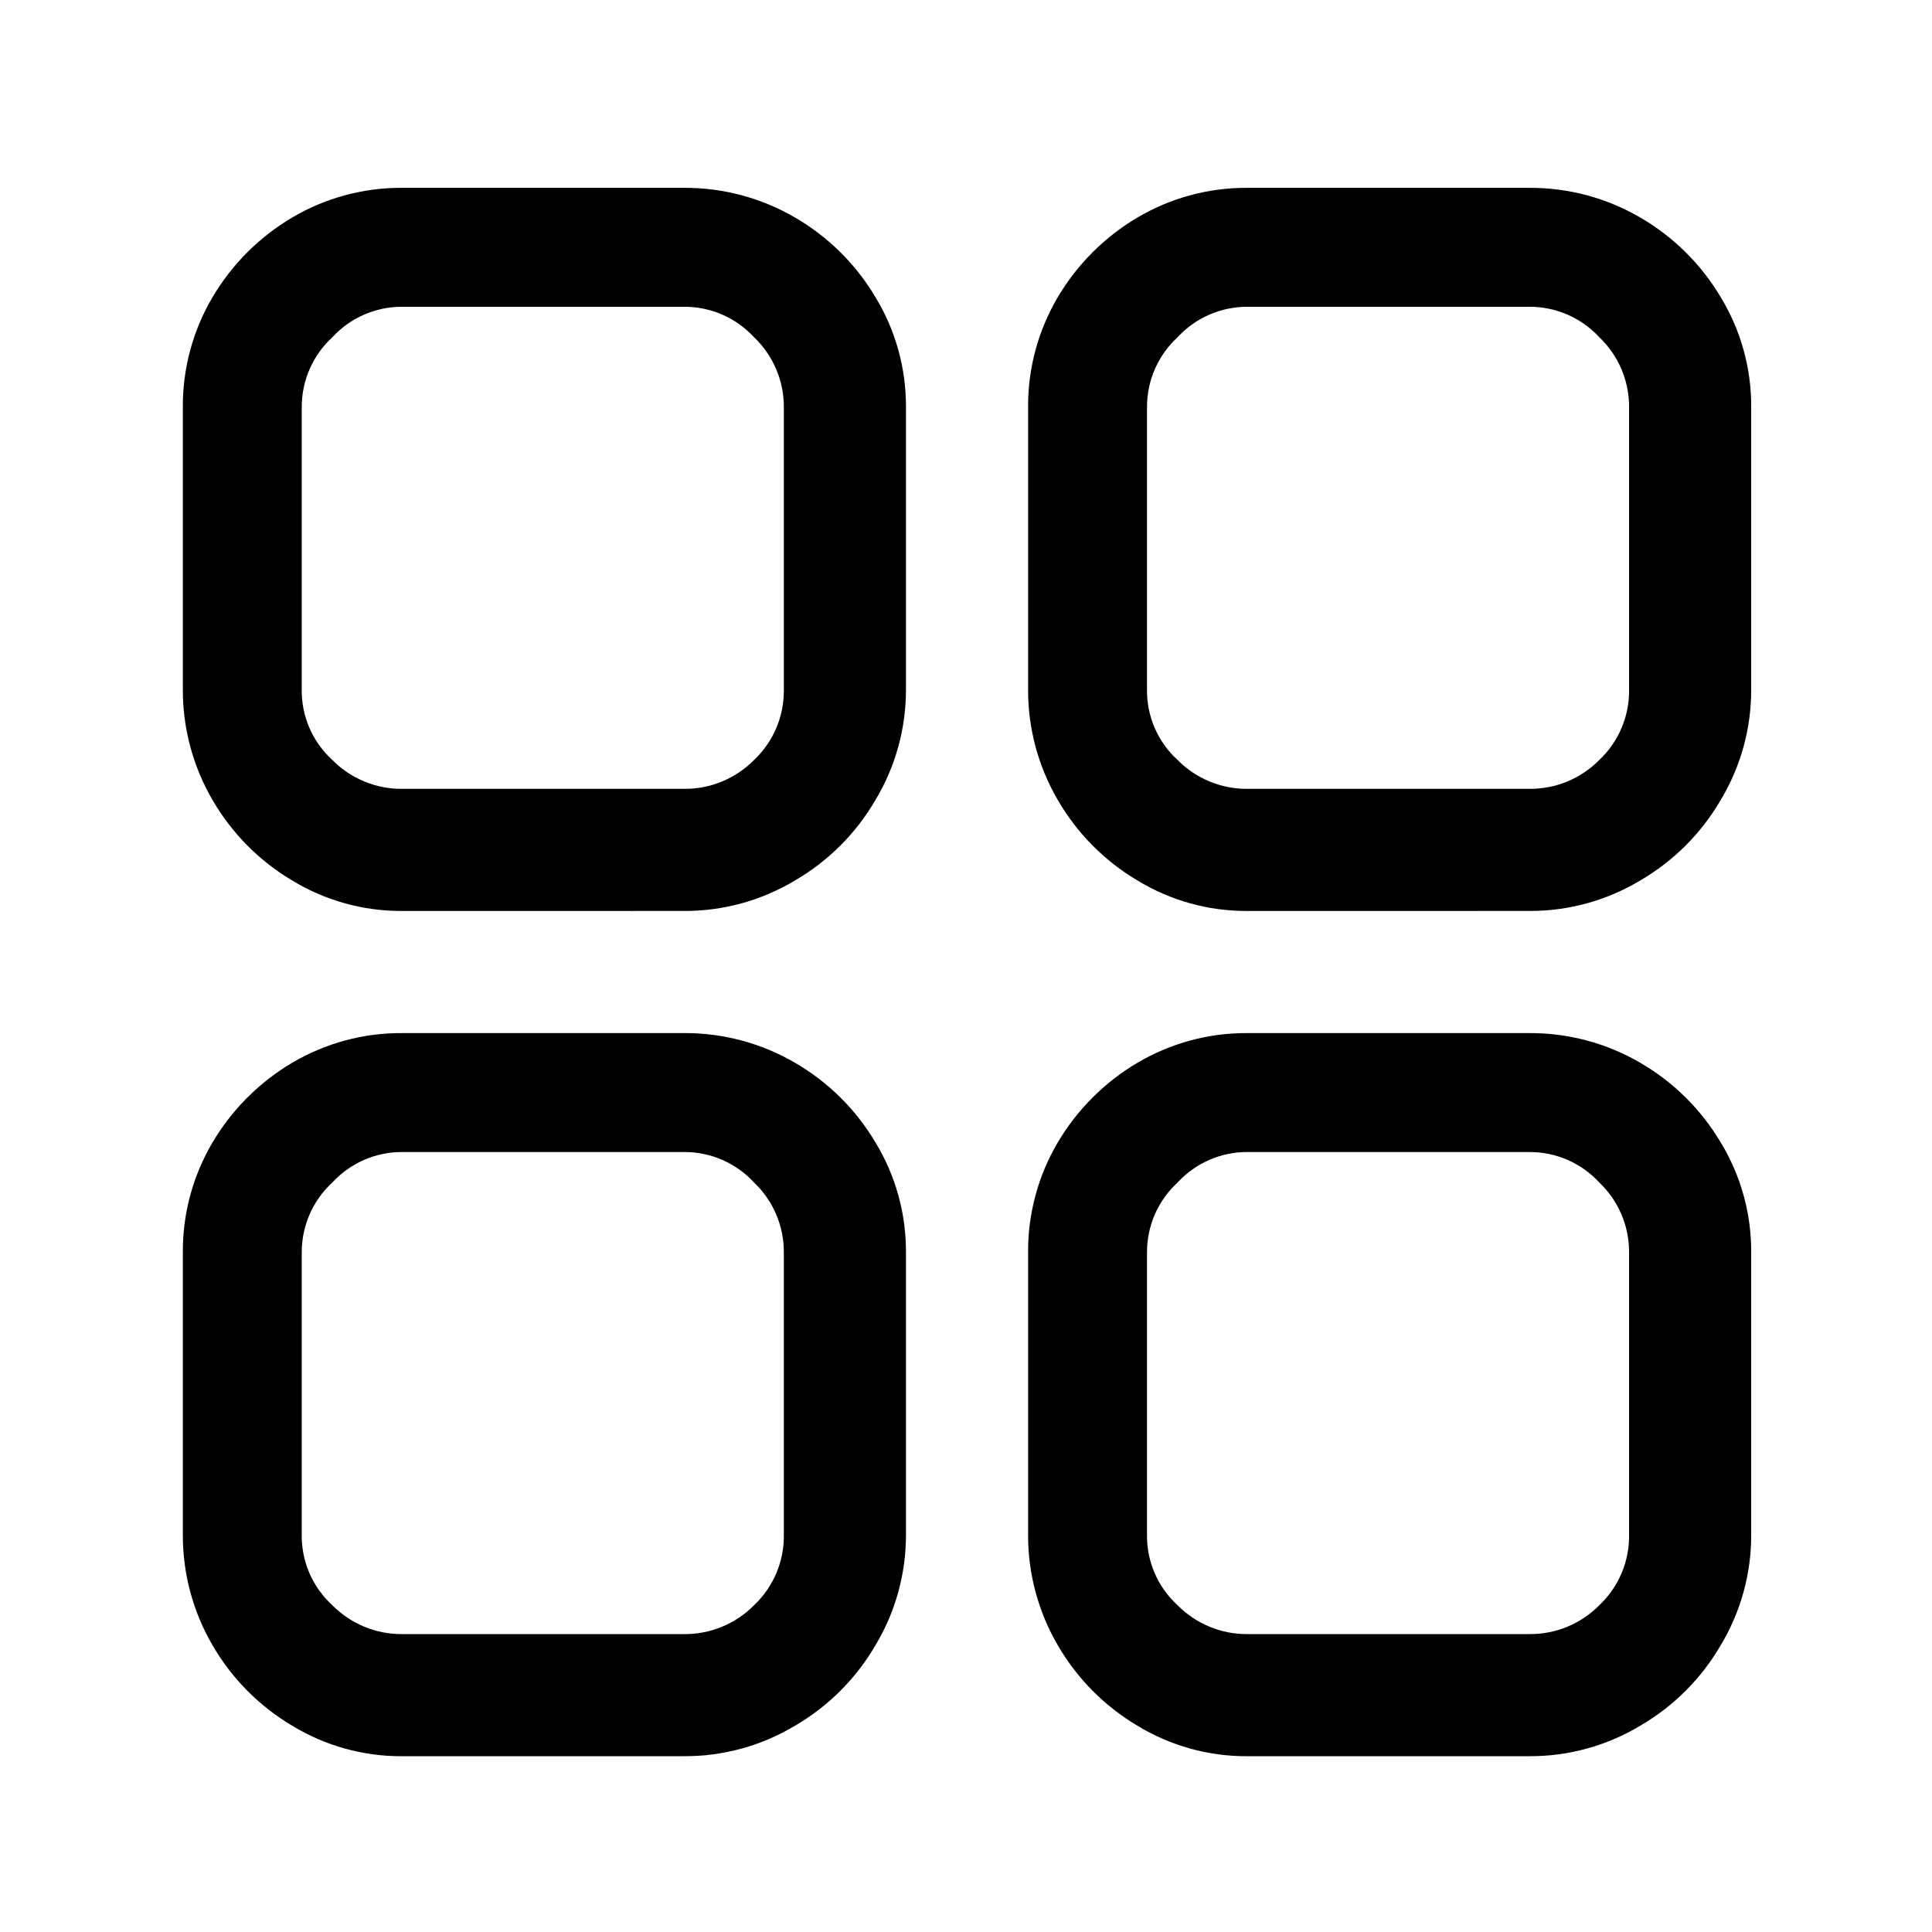
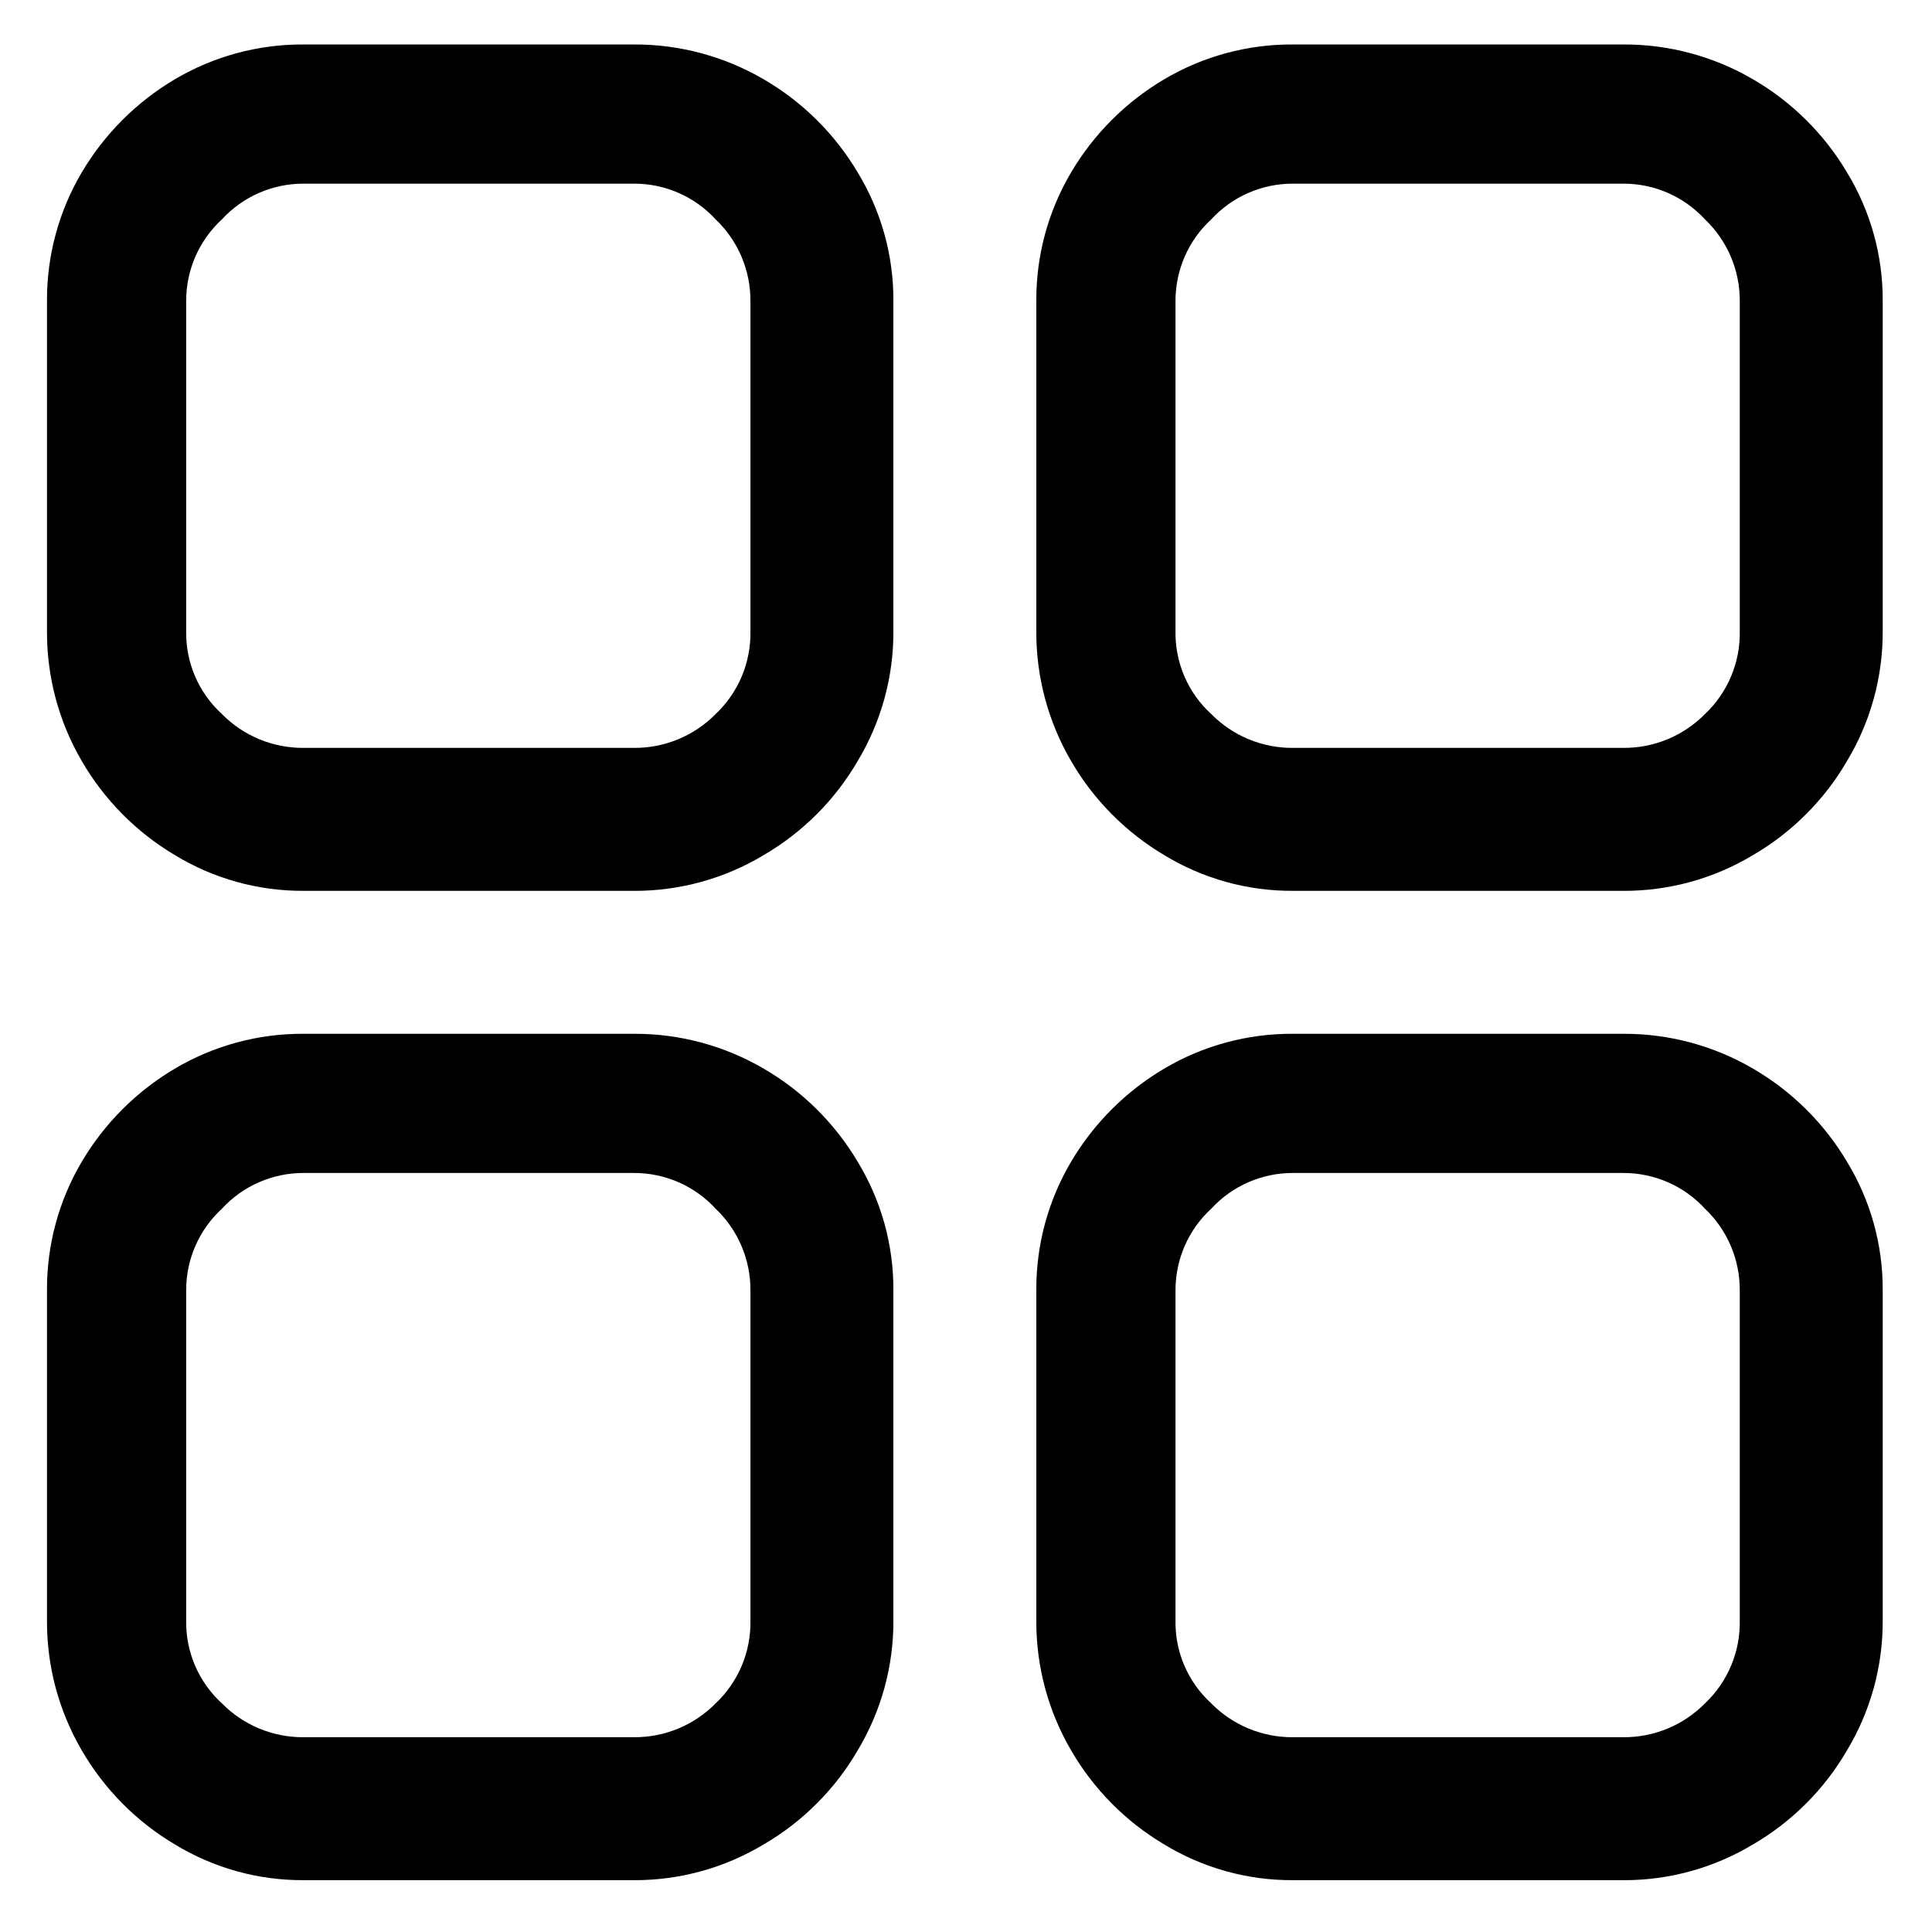
<svg xmlns="http://www.w3.org/2000/svg" width="256" height="256" viewBox="0 0 256 256">
  <defs>
-     <clipPath id="clip-card">
+     <style>.a{clip-path:url(#b);}</style>
+     <clipPath id="b">
      <rect width="256" height="256" />
    </clipPath>
  </defs>
-   <g id="card" clip-path="url(#clip-card)">
-     <g id="组_36" data-name="组 36">
-       <g id="组_35" data-name="组 35" transform="translate(20.228 20.121)">
-         <path id="交叉_4" data-name="交叉 4" d="M-3057.936-1179.413a27.728,27.728,0,0,1-14.585-4.046,29.707,29.707,0,0,1-10.539-10.646A28.858,28.858,0,0,1-3087-1208.8v-37.368a28.291,28.291,0,0,1,3.939-14.585,29.982,29.982,0,0,1,10.539-10.54,28.3,28.3,0,0,1,14.585-3.938h37.368a28.867,28.867,0,0,1,14.692,3.938,29.712,29.712,0,0,1,10.646,10.54,27.723,27.723,0,0,1,4.046,14.585v37.368a28.276,28.276,0,0,1-4.046,14.692,29.442,29.442,0,0,1-10.646,10.646,28.276,28.276,0,0,1-14.692,4.046Zm-9.262-76.013a12.515,12.515,0,0,0-4.046,9.262v37.368a12.411,12.411,0,0,0,4.046,9.369,12.853,12.853,0,0,0,9.262,3.832h37.368a12.855,12.855,0,0,0,9.263-3.832,12.573,12.573,0,0,0,3.938-9.369v-37.368a12.677,12.677,0,0,0-3.938-9.262,12.516,12.516,0,0,0-9.263-4.045h-37.368A12.514,12.514,0,0,0-3067.2-1255.426Z" transform="translate(3091 1280)" />
-         <path id="交叉_7" data-name="交叉 7" d="M-3057.936-1179.413a27.728,27.728,0,0,1-14.585-4.046,29.707,29.707,0,0,1-10.539-10.646A28.858,28.858,0,0,1-3087-1208.8v-37.368a28.291,28.291,0,0,1,3.939-14.585,29.982,29.982,0,0,1,10.539-10.54,28.3,28.3,0,0,1,14.585-3.938h37.368a28.867,28.867,0,0,1,14.692,3.938,29.712,29.712,0,0,1,10.646,10.54,27.723,27.723,0,0,1,4.046,14.585v37.368a28.276,28.276,0,0,1-4.046,14.692,29.442,29.442,0,0,1-10.646,10.646,28.276,28.276,0,0,1-14.692,4.046Zm-9.262-76.013a12.515,12.515,0,0,0-4.046,9.262v37.368a12.411,12.411,0,0,0,4.046,9.369,12.853,12.853,0,0,0,9.262,3.832h37.368a12.855,12.855,0,0,0,9.263-3.832,12.573,12.573,0,0,0,3.938-9.369v-37.368a12.677,12.677,0,0,0-3.938-9.262,12.516,12.516,0,0,0-9.263-4.045h-37.368A12.514,12.514,0,0,0-3067.2-1255.426Z" transform="translate(3203 1280)" />
-         <path id="交叉_8" data-name="交叉 8" d="M-3057.936-1179.413a27.728,27.728,0,0,1-14.585-4.046,29.707,29.707,0,0,1-10.539-10.646A28.858,28.858,0,0,1-3087-1208.8v-37.368a28.291,28.291,0,0,1,3.939-14.585,29.982,29.982,0,0,1,10.539-10.54,28.3,28.3,0,0,1,14.585-3.938h37.368a28.867,28.867,0,0,1,14.692,3.938,29.712,29.712,0,0,1,10.646,10.54,27.723,27.723,0,0,1,4.046,14.585v37.368a28.276,28.276,0,0,1-4.046,14.692,29.442,29.442,0,0,1-10.646,10.646,28.276,28.276,0,0,1-14.692,4.046Zm-9.262-76.013a12.515,12.515,0,0,0-4.046,9.262v37.368a12.411,12.411,0,0,0,4.046,9.369,12.853,12.853,0,0,0,9.262,3.832h37.368a12.855,12.855,0,0,0,9.263-3.832,12.573,12.573,0,0,0,3.938-9.369v-37.368a12.677,12.677,0,0,0-3.938-9.262,12.516,12.516,0,0,0-9.263-4.045h-37.368A12.514,12.514,0,0,0-3067.2-1255.426Z" transform="translate(3091 1392)" />
-         <path id="交叉_9" data-name="交叉 9" d="M-3057.936-1179.413a27.728,27.728,0,0,1-14.585-4.046,29.707,29.707,0,0,1-10.539-10.646A28.858,28.858,0,0,1-3087-1208.8v-37.368a28.291,28.291,0,0,1,3.939-14.585,29.982,29.982,0,0,1,10.539-10.54,28.3,28.3,0,0,1,14.585-3.938h37.368a28.867,28.867,0,0,1,14.692,3.938,29.712,29.712,0,0,1,10.646,10.54,27.723,27.723,0,0,1,4.046,14.585v37.368a28.276,28.276,0,0,1-4.046,14.692,29.442,29.442,0,0,1-10.646,10.646,28.276,28.276,0,0,1-14.692,4.046Zm-9.262-76.013a12.515,12.515,0,0,0-4.046,9.262v37.368a12.411,12.411,0,0,0,4.046,9.369,12.853,12.853,0,0,0,9.262,3.832h37.368a12.855,12.855,0,0,0,9.263-3.832,12.573,12.573,0,0,0,3.938-9.369v-37.368a12.677,12.677,0,0,0-3.938-9.262,12.516,12.516,0,0,0-9.263-4.045h-37.368A12.514,12.514,0,0,0-3067.2-1255.426Z" transform="translate(3203 1392)" />
+   <g id="a" class="a">
+     <g transform="translate(-18 -19)">
+       <g transform="translate(24.227 24.893)">
+         <path d="M34.018,112.147a32.458,32.458,0,0,1-17.072-4.734A34.779,34.779,0,0,1,4.61,94.952,33.779,33.779,0,0,1,0,77.755V34.017A33.115,33.115,0,0,1,4.61,16.946,35.1,35.1,0,0,1,16.946,4.61,33.116,33.116,0,0,1,34.018,0H77.755a33.779,33.779,0,0,1,17.2,4.61,34.779,34.779,0,0,1,12.461,12.336,32.458,32.458,0,0,1,4.735,17.071V77.755a33.106,33.106,0,0,1-4.735,17.2,34.465,34.465,0,0,1-12.461,12.461,33.1,33.1,0,0,1-17.2,4.734ZM23.177,23.177a14.646,14.646,0,0,0-4.735,10.84V77.755a14.525,14.525,0,0,0,4.735,10.965,15.042,15.042,0,0,0,10.841,4.486H77.755A15.042,15.042,0,0,0,88.6,88.721a14.712,14.712,0,0,0,4.61-10.965V34.017a14.834,14.834,0,0,0-4.61-10.84,14.648,14.648,0,0,0-10.841-4.735H34.018A14.648,14.648,0,0,0,23.177,23.177Z" transform="translate(0 0)" />
+         <path d="M34.018,112.147a32.458,32.458,0,0,1-17.072-4.734A34.779,34.779,0,0,1,4.61,94.952,33.779,33.779,0,0,1,0,77.755V34.017A33.115,33.115,0,0,1,4.61,16.946,35.1,35.1,0,0,1,16.946,4.61,33.116,33.116,0,0,1,34.018,0H77.755a33.779,33.779,0,0,1,17.2,4.61,34.779,34.779,0,0,1,12.461,12.336,32.458,32.458,0,0,1,4.735,17.071V77.755a33.106,33.106,0,0,1-4.735,17.2,34.465,34.465,0,0,1-12.461,12.461,33.1,33.1,0,0,1-17.2,4.734ZM23.177,23.177a14.646,14.646,0,0,0-4.735,10.84V77.755a14.525,14.525,0,0,0,4.735,10.965,15.042,15.042,0,0,0,10.841,4.486H77.755A15.042,15.042,0,0,0,88.6,88.721a14.712,14.712,0,0,0,4.61-10.965V34.017a14.834,14.834,0,0,0-4.61-10.84,14.648,14.648,0,0,0-10.841-4.735H34.018A14.648,14.648,0,0,0,23.177,23.177Z" transform="translate(131.091)" />
+         <path d="M34.018,112.147a32.458,32.458,0,0,1-17.072-4.734A34.779,34.779,0,0,1,4.61,94.952,33.779,33.779,0,0,1,0,77.755V34.017A33.115,33.115,0,0,1,4.61,16.946,35.1,35.1,0,0,1,16.946,4.61,33.116,33.116,0,0,1,34.018,0H77.755a33.779,33.779,0,0,1,17.2,4.61,34.779,34.779,0,0,1,12.461,12.336,32.458,32.458,0,0,1,4.735,17.071V77.755a33.106,33.106,0,0,1-4.735,17.2,34.465,34.465,0,0,1-12.461,12.461,33.1,33.1,0,0,1-17.2,4.734ZM23.177,23.177a14.646,14.646,0,0,0-4.735,10.84V77.755a14.525,14.525,0,0,0,4.735,10.965,15.042,15.042,0,0,0,10.841,4.486H77.755A15.042,15.042,0,0,0,88.6,88.721a14.712,14.712,0,0,0,4.61-10.965V34.017a14.834,14.834,0,0,0-4.61-10.84,14.648,14.648,0,0,0-10.841-4.735H34.018A14.648,14.648,0,0,0,23.177,23.177Z" transform="translate(0 131.091)" />
+         <path d="M34.018,112.147a32.458,32.458,0,0,1-17.072-4.734A34.779,34.779,0,0,1,4.61,94.952,33.779,33.779,0,0,1,0,77.755V34.017A33.115,33.115,0,0,1,4.61,16.946,35.1,35.1,0,0,1,16.946,4.61,33.116,33.116,0,0,1,34.018,0H77.755a33.779,33.779,0,0,1,17.2,4.61,34.779,34.779,0,0,1,12.461,12.336,32.458,32.458,0,0,1,4.735,17.071V77.755a33.106,33.106,0,0,1-4.735,17.2,34.465,34.465,0,0,1-12.461,12.461,33.1,33.1,0,0,1-17.2,4.734ZM23.177,23.177a14.646,14.646,0,0,0-4.735,10.84V77.755a14.525,14.525,0,0,0,4.735,10.965,15.042,15.042,0,0,0,10.841,4.486H77.755A15.042,15.042,0,0,0,88.6,88.721a14.712,14.712,0,0,0,4.61-10.965V34.017a14.834,14.834,0,0,0-4.61-10.84,14.648,14.648,0,0,0-10.841-4.735H34.018A14.648,14.648,0,0,0,23.177,23.177Z" transform="translate(131.091 131.091)" />
      </g>
    </g>
  </g>
</svg>
